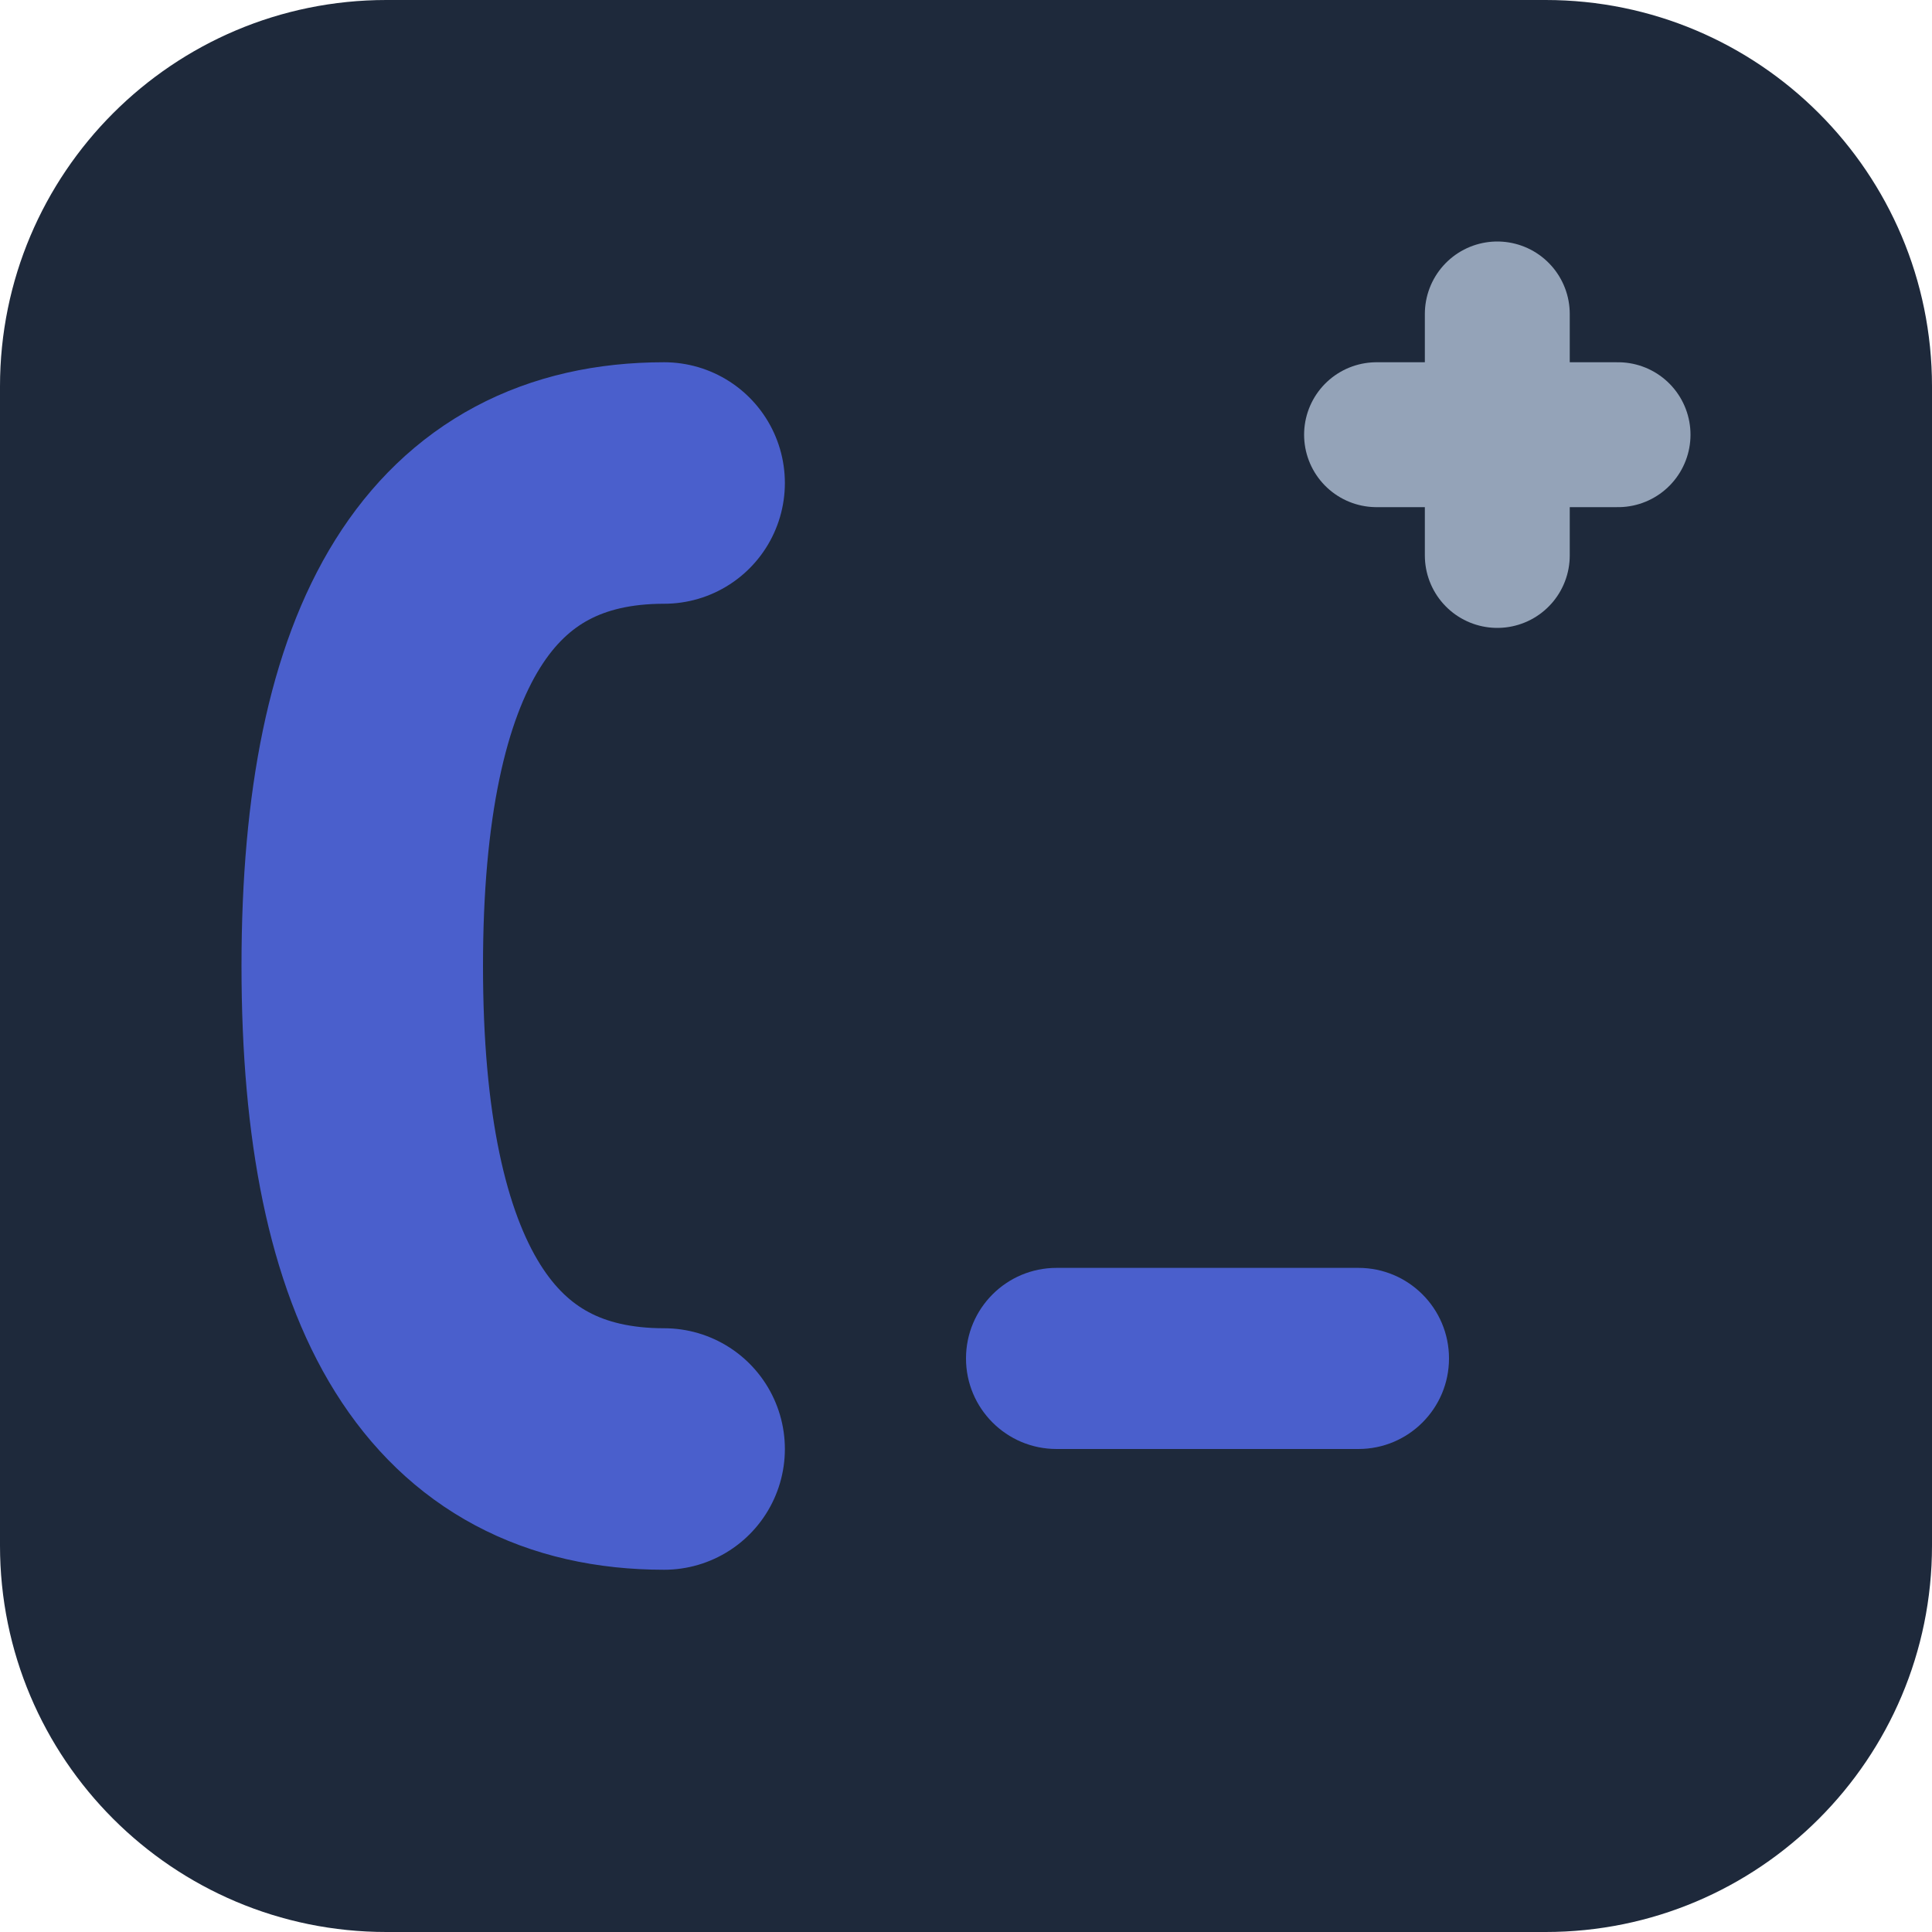
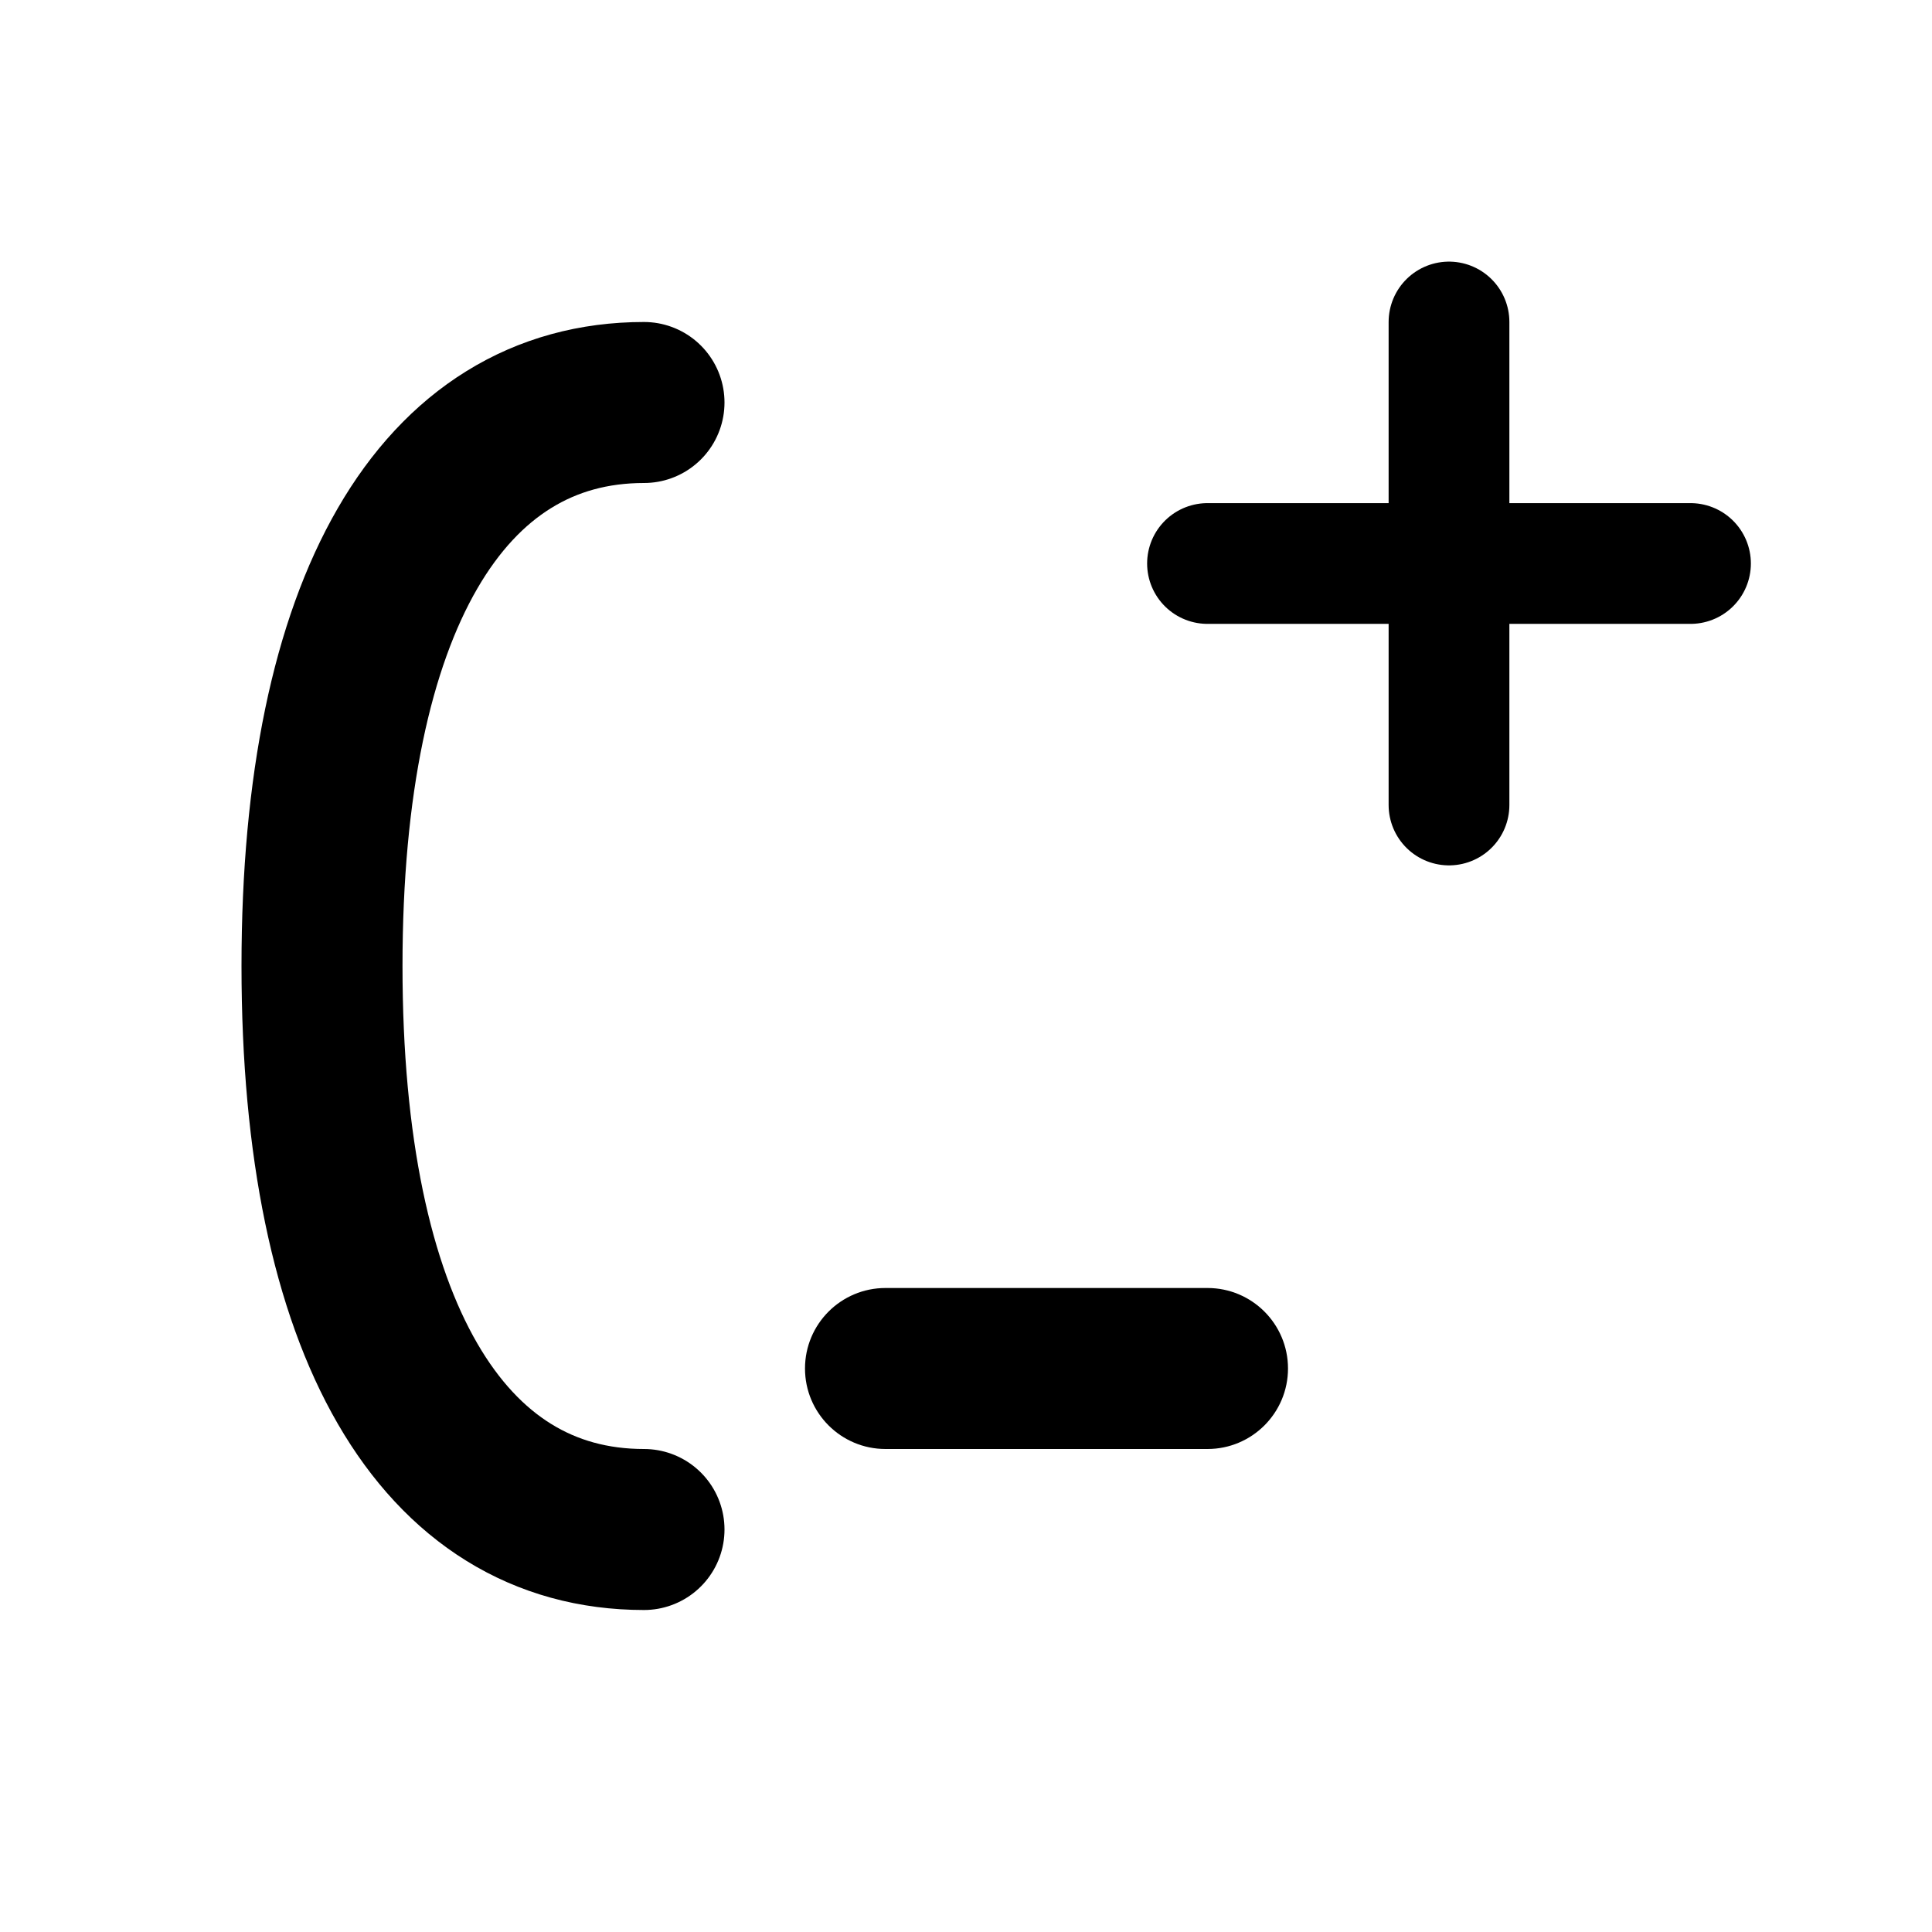
- <svg xmlns="http://www.w3.org/2000/svg" width="40" height="40" viewBox="0 0 40 40" fill="none">
-   <rect width="40" height="40" rx="8" fill="#1e293b" />
-   <g transform="translate(20, 20)">
-     <path d="M-6.25 -10 Q-12.5 -10 -12.5 0 Q-12.5 10 -6.25 10" stroke="#4A5FCC" stroke-width="5" stroke-linecap="round" fill="none" />
-     <rect x="0" y="6.25" width="10" height="3.75" rx="1.875" fill="#4A5FCC" />
-   </g>
-   <g transform="translate(31, 9)">
-     <g stroke="#94a3b8" stroke-width="3" stroke-linecap="round">
-       <path d="M-2.5 0 L2.5 0" />
-       <path d="M0 -2.5 L0 2.5" />
-     </g>
+ <svg xmlns="http://www.w3.org/2000/svg" width="24" height="24" viewBox="0 0 24 24" fill="none">
+   <path d="M8 5C5.5 5 4 7.5 4 12C4 16.5 5.5 19 8 19" stroke="currentColor" stroke-width="2" stroke-linecap="round" fill="none" />
+   <rect x="10" y="16" width="6" height="2" rx="1" fill="currentColor" />
+   <g stroke="currentColor" stroke-width="1.5" stroke-linecap="round">
+     <path d="M18 4 L18 10" />
+     <path d="M15 7 L21 7" />
  </g>
</svg>
